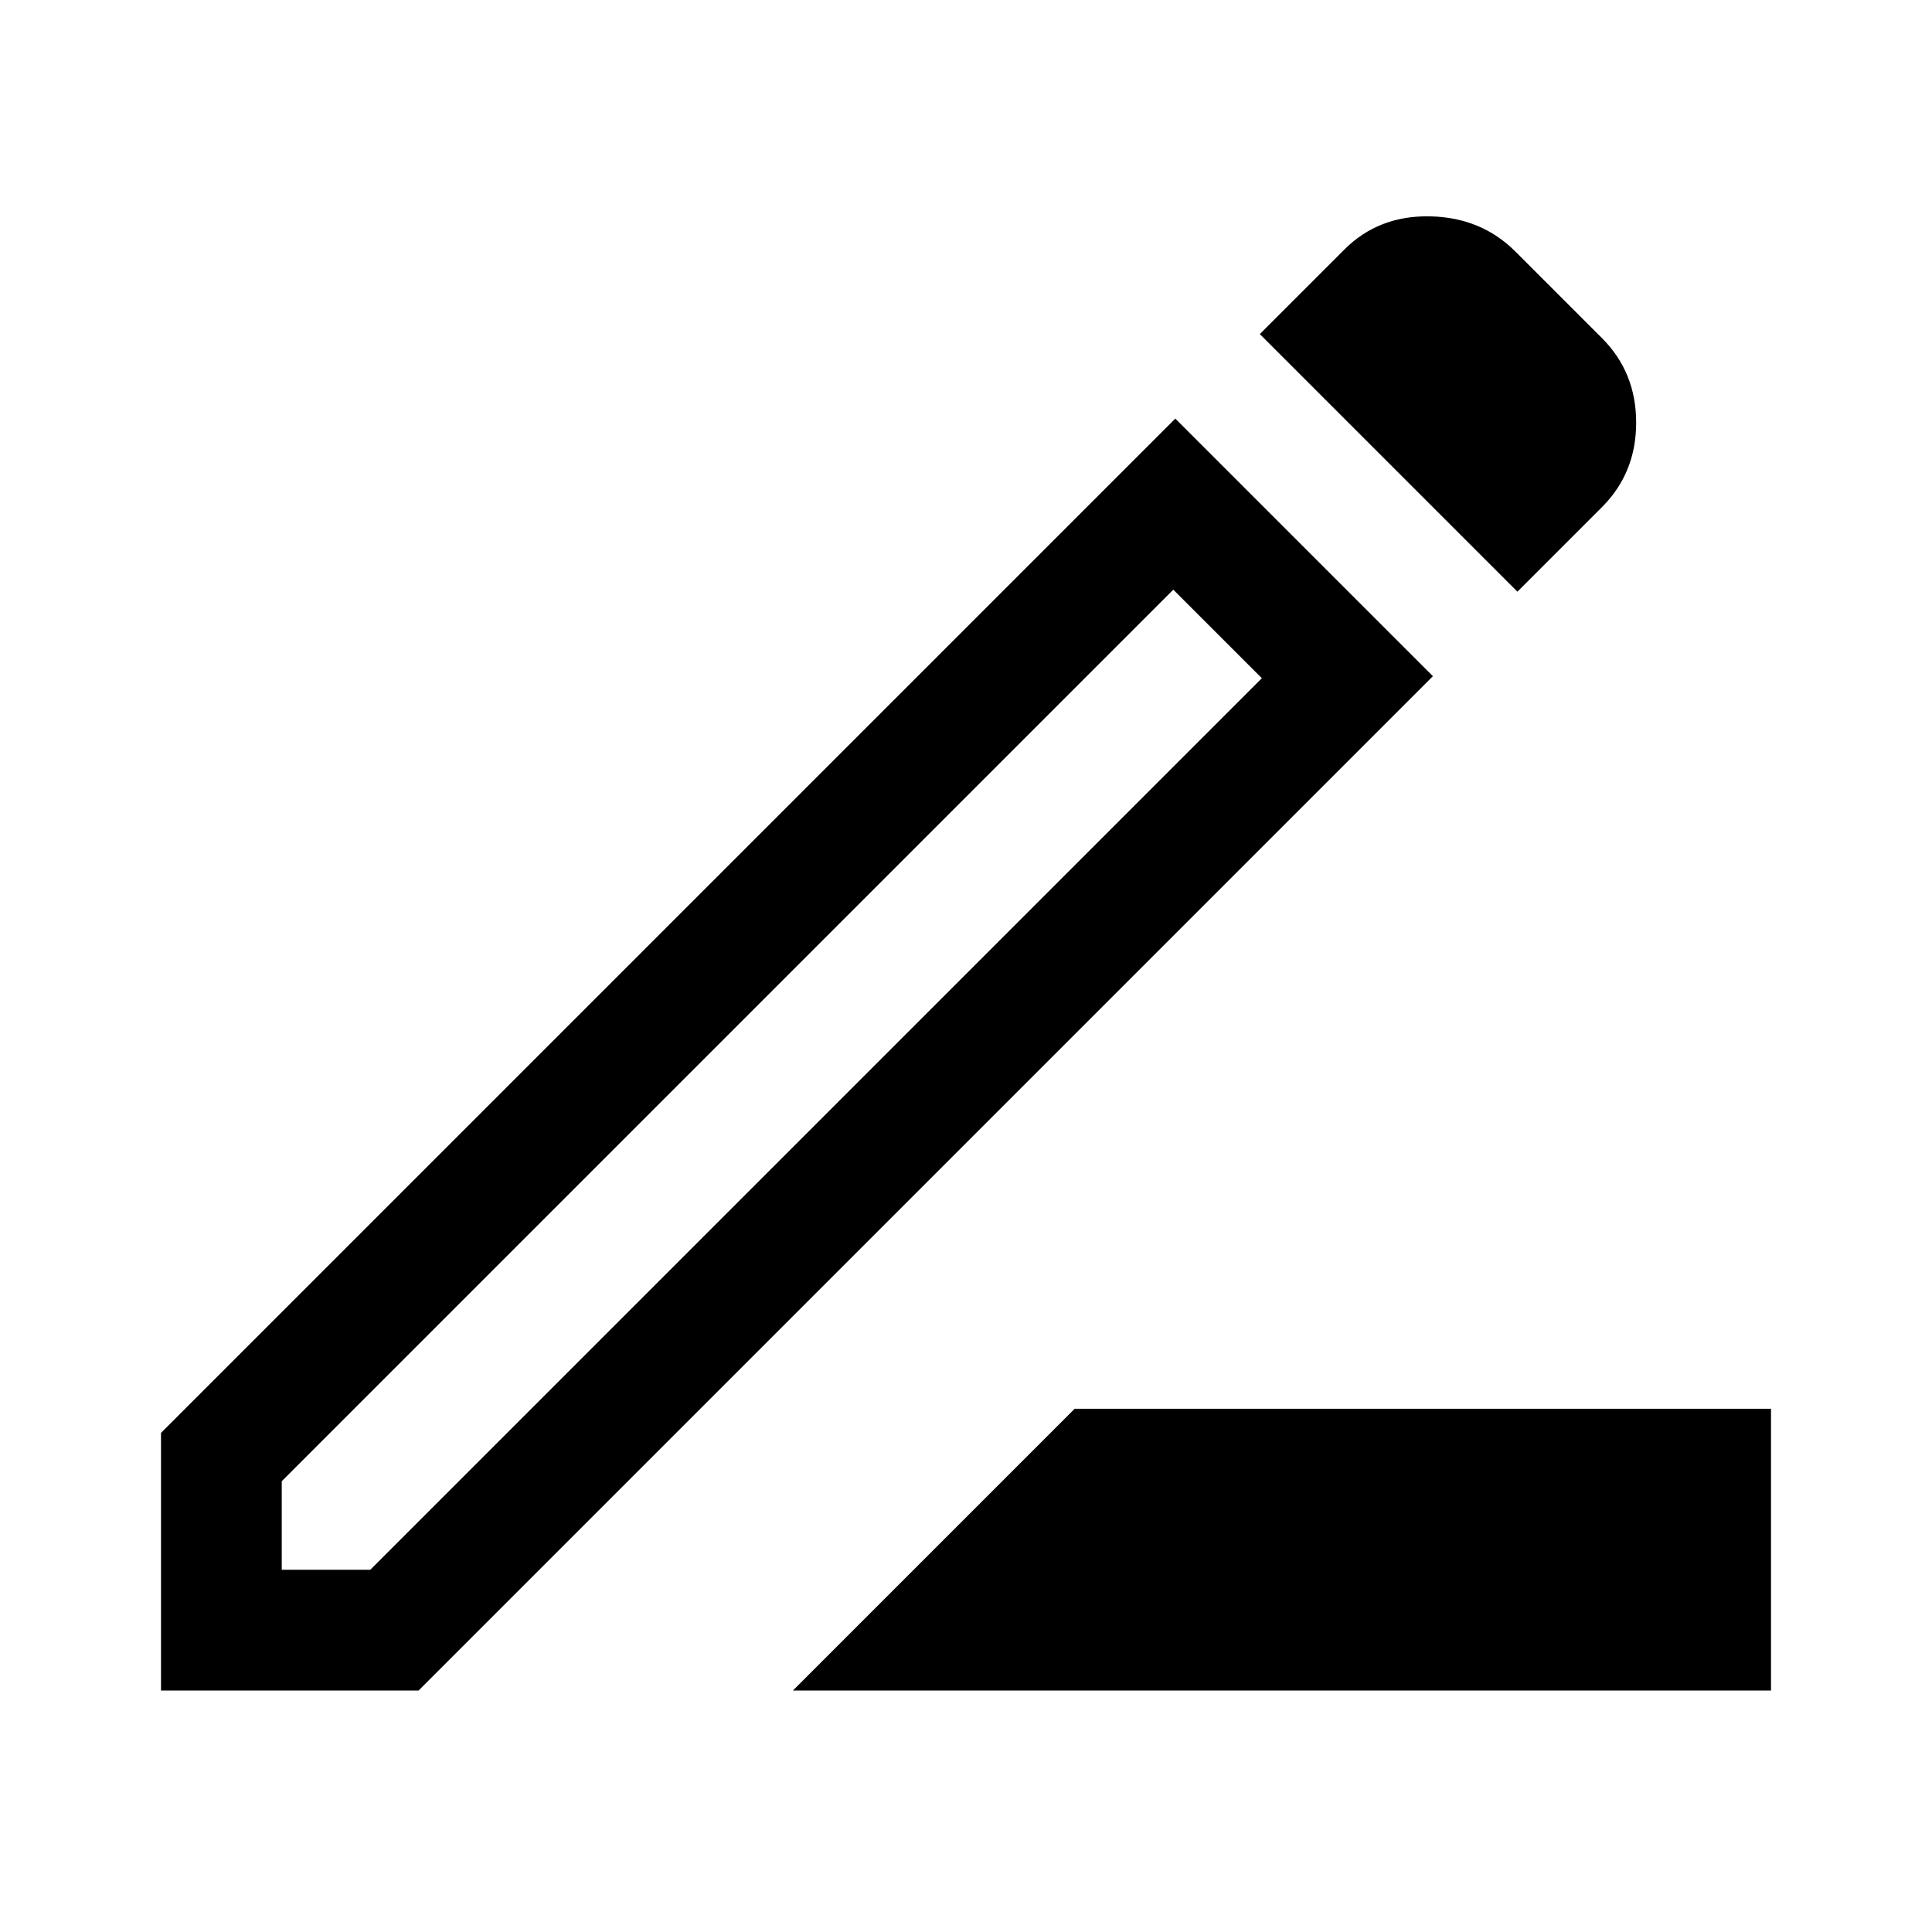
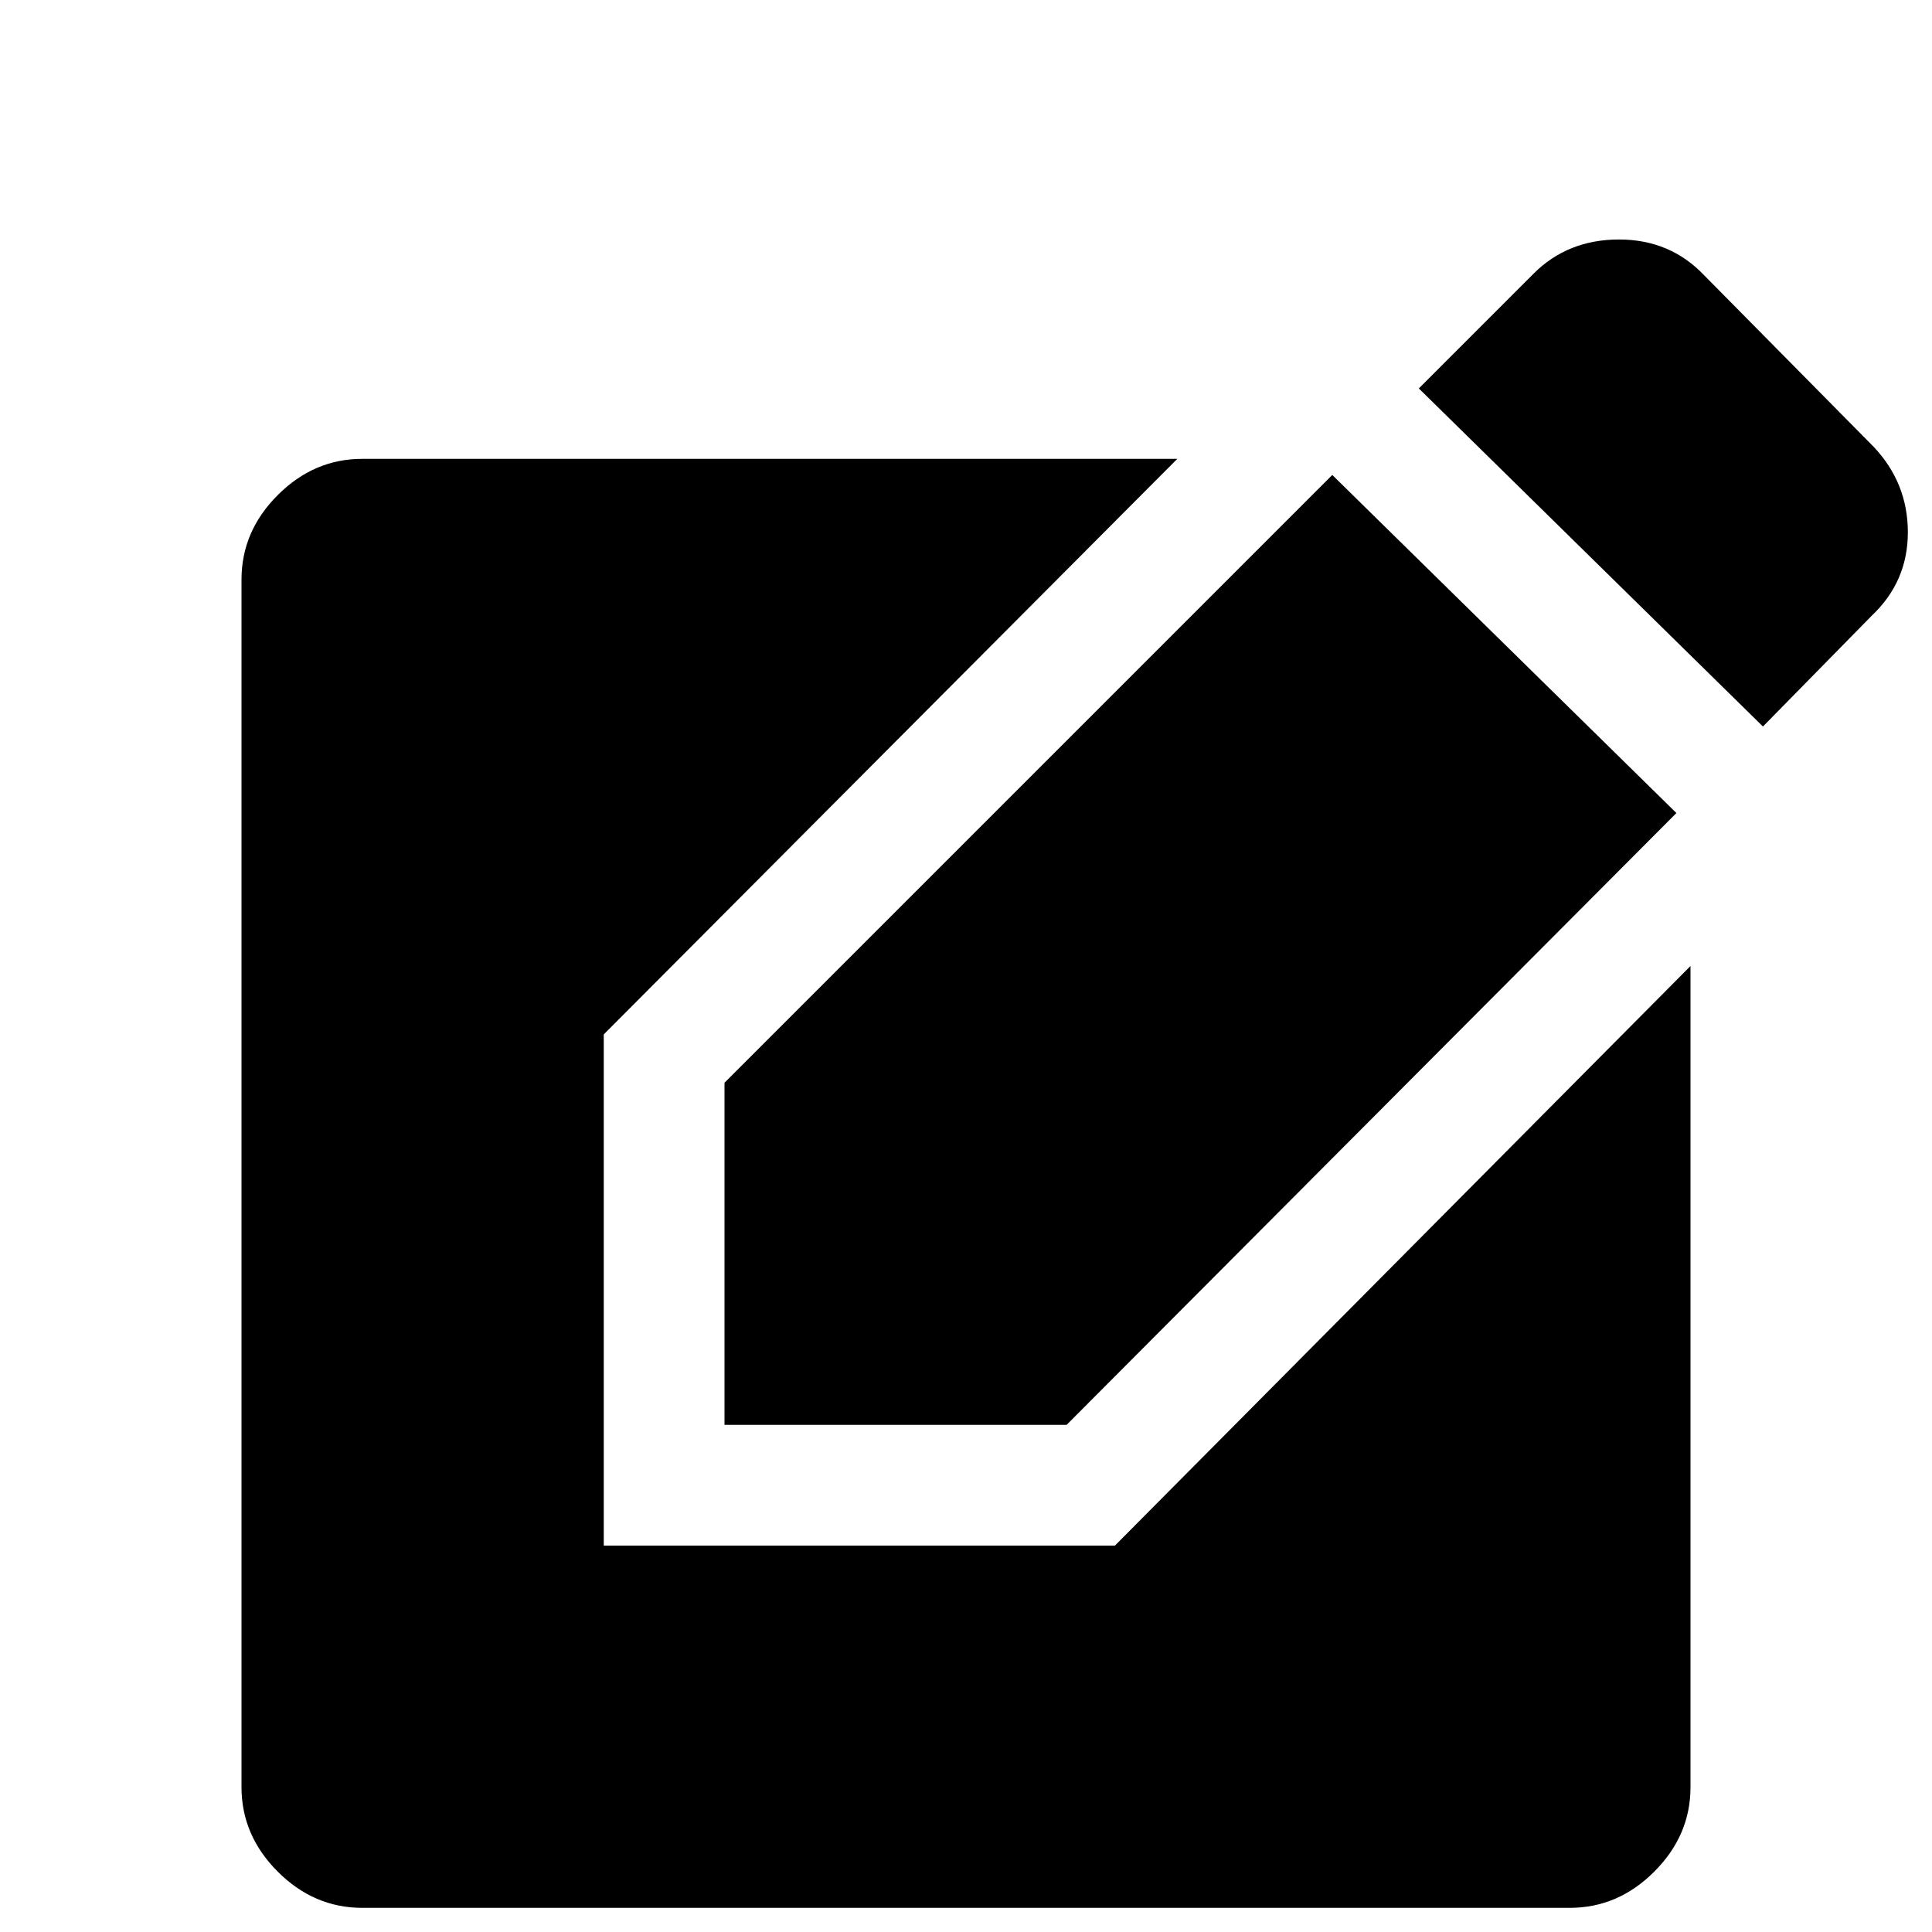
<svg xmlns="http://www.w3.org/2000/svg" height="48" width="48">
-   <path d="m19.7 42 7-7H44v7ZM7 39h2.2l22.15-22.15-2.2-2.2L7 36.8Zm30.7-24.3-6.4-6.4 2.1-2.1q.85-.85 2.125-.825 1.275.025 2.125.875L39.8 8.4q.85.85.85 2.1t-.85 2.1Zm-2.1 2.1L10.4 42H4v-6.4l25.2-25.2Zm-5.35-1.05-1.1-1.1 2.2 2.2Z" />
+   <path d="M9 47.4q-1.2 0-2.1-.9-.9-.9-.9-2.1v-30q0-1.2.9-2.1.9-.9 2.1-.9h20.25L15 25.7v12.7h12.7L42 24v20.4q0 1.2-.9 2.1-.9.9-2.1.9Zm9-12v-8.5l15.1-15.1 8.55 8.4L26.5 35.4Zm25.8-17.35-8.55-8.4L38.1 6.8q.85-.85 2.125-.85t2.125.9l4.2 4.25q.85.9.85 2.125t-.9 2.075Z" />
</svg>
